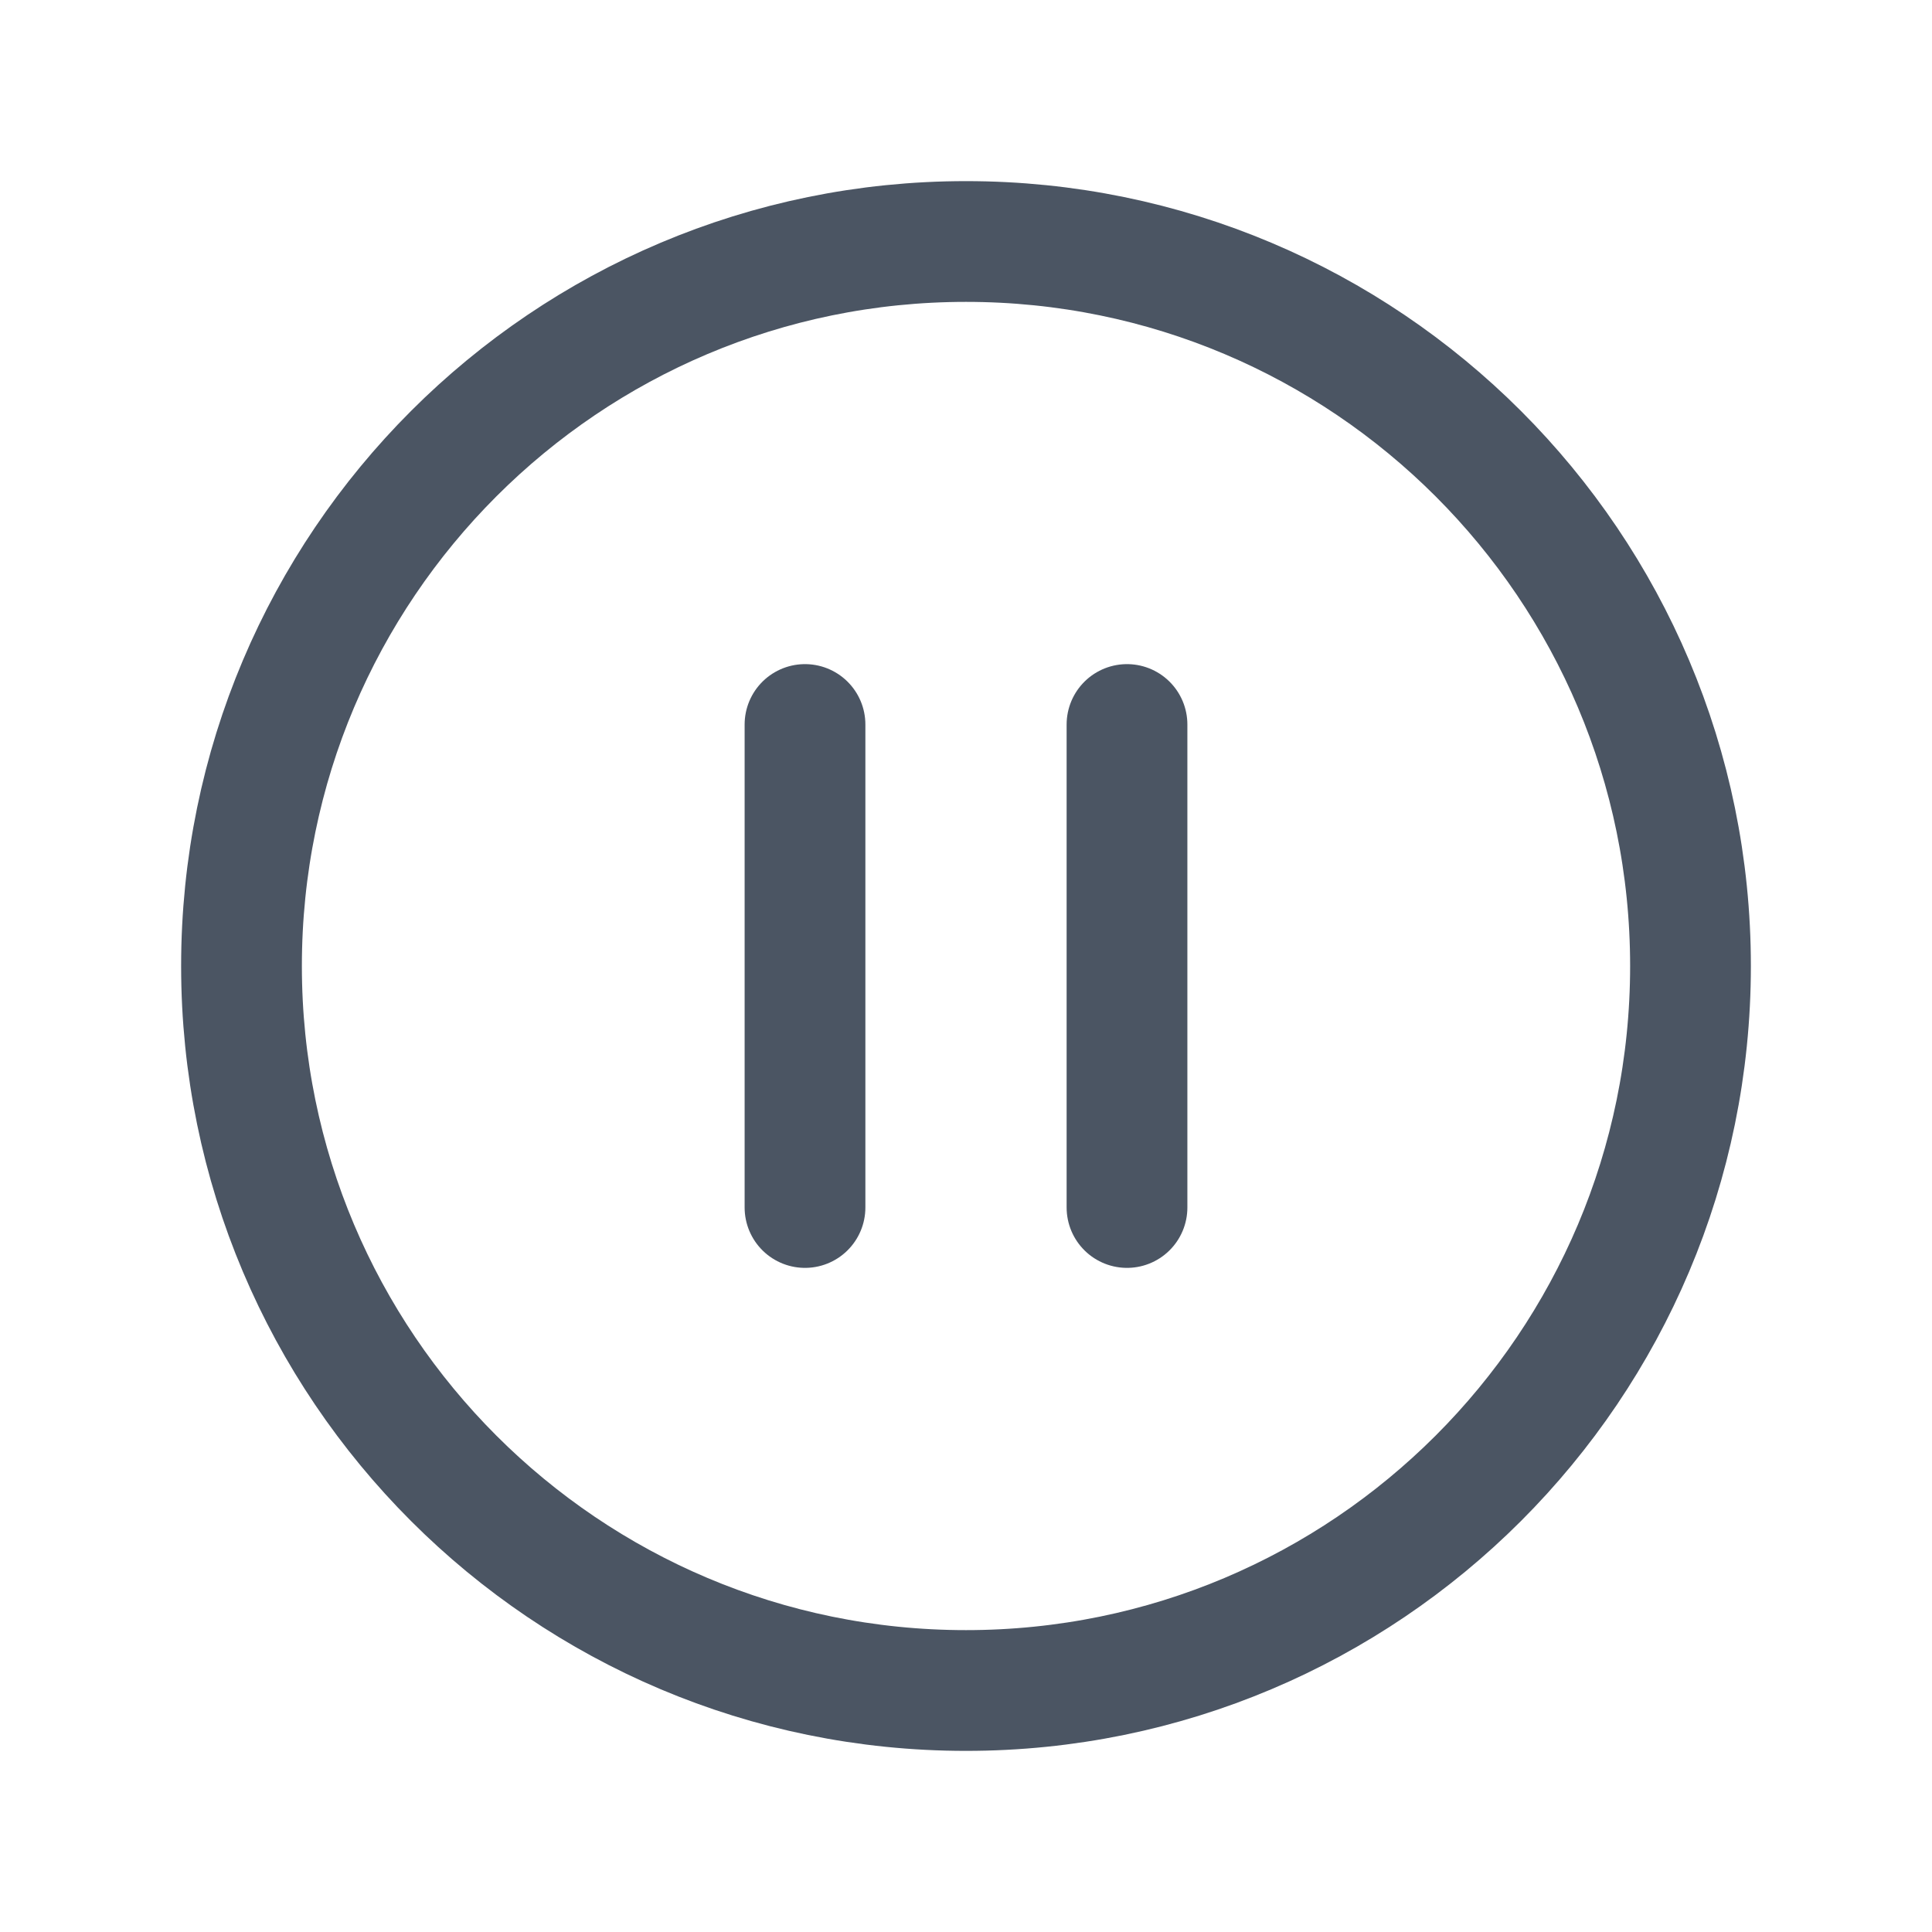
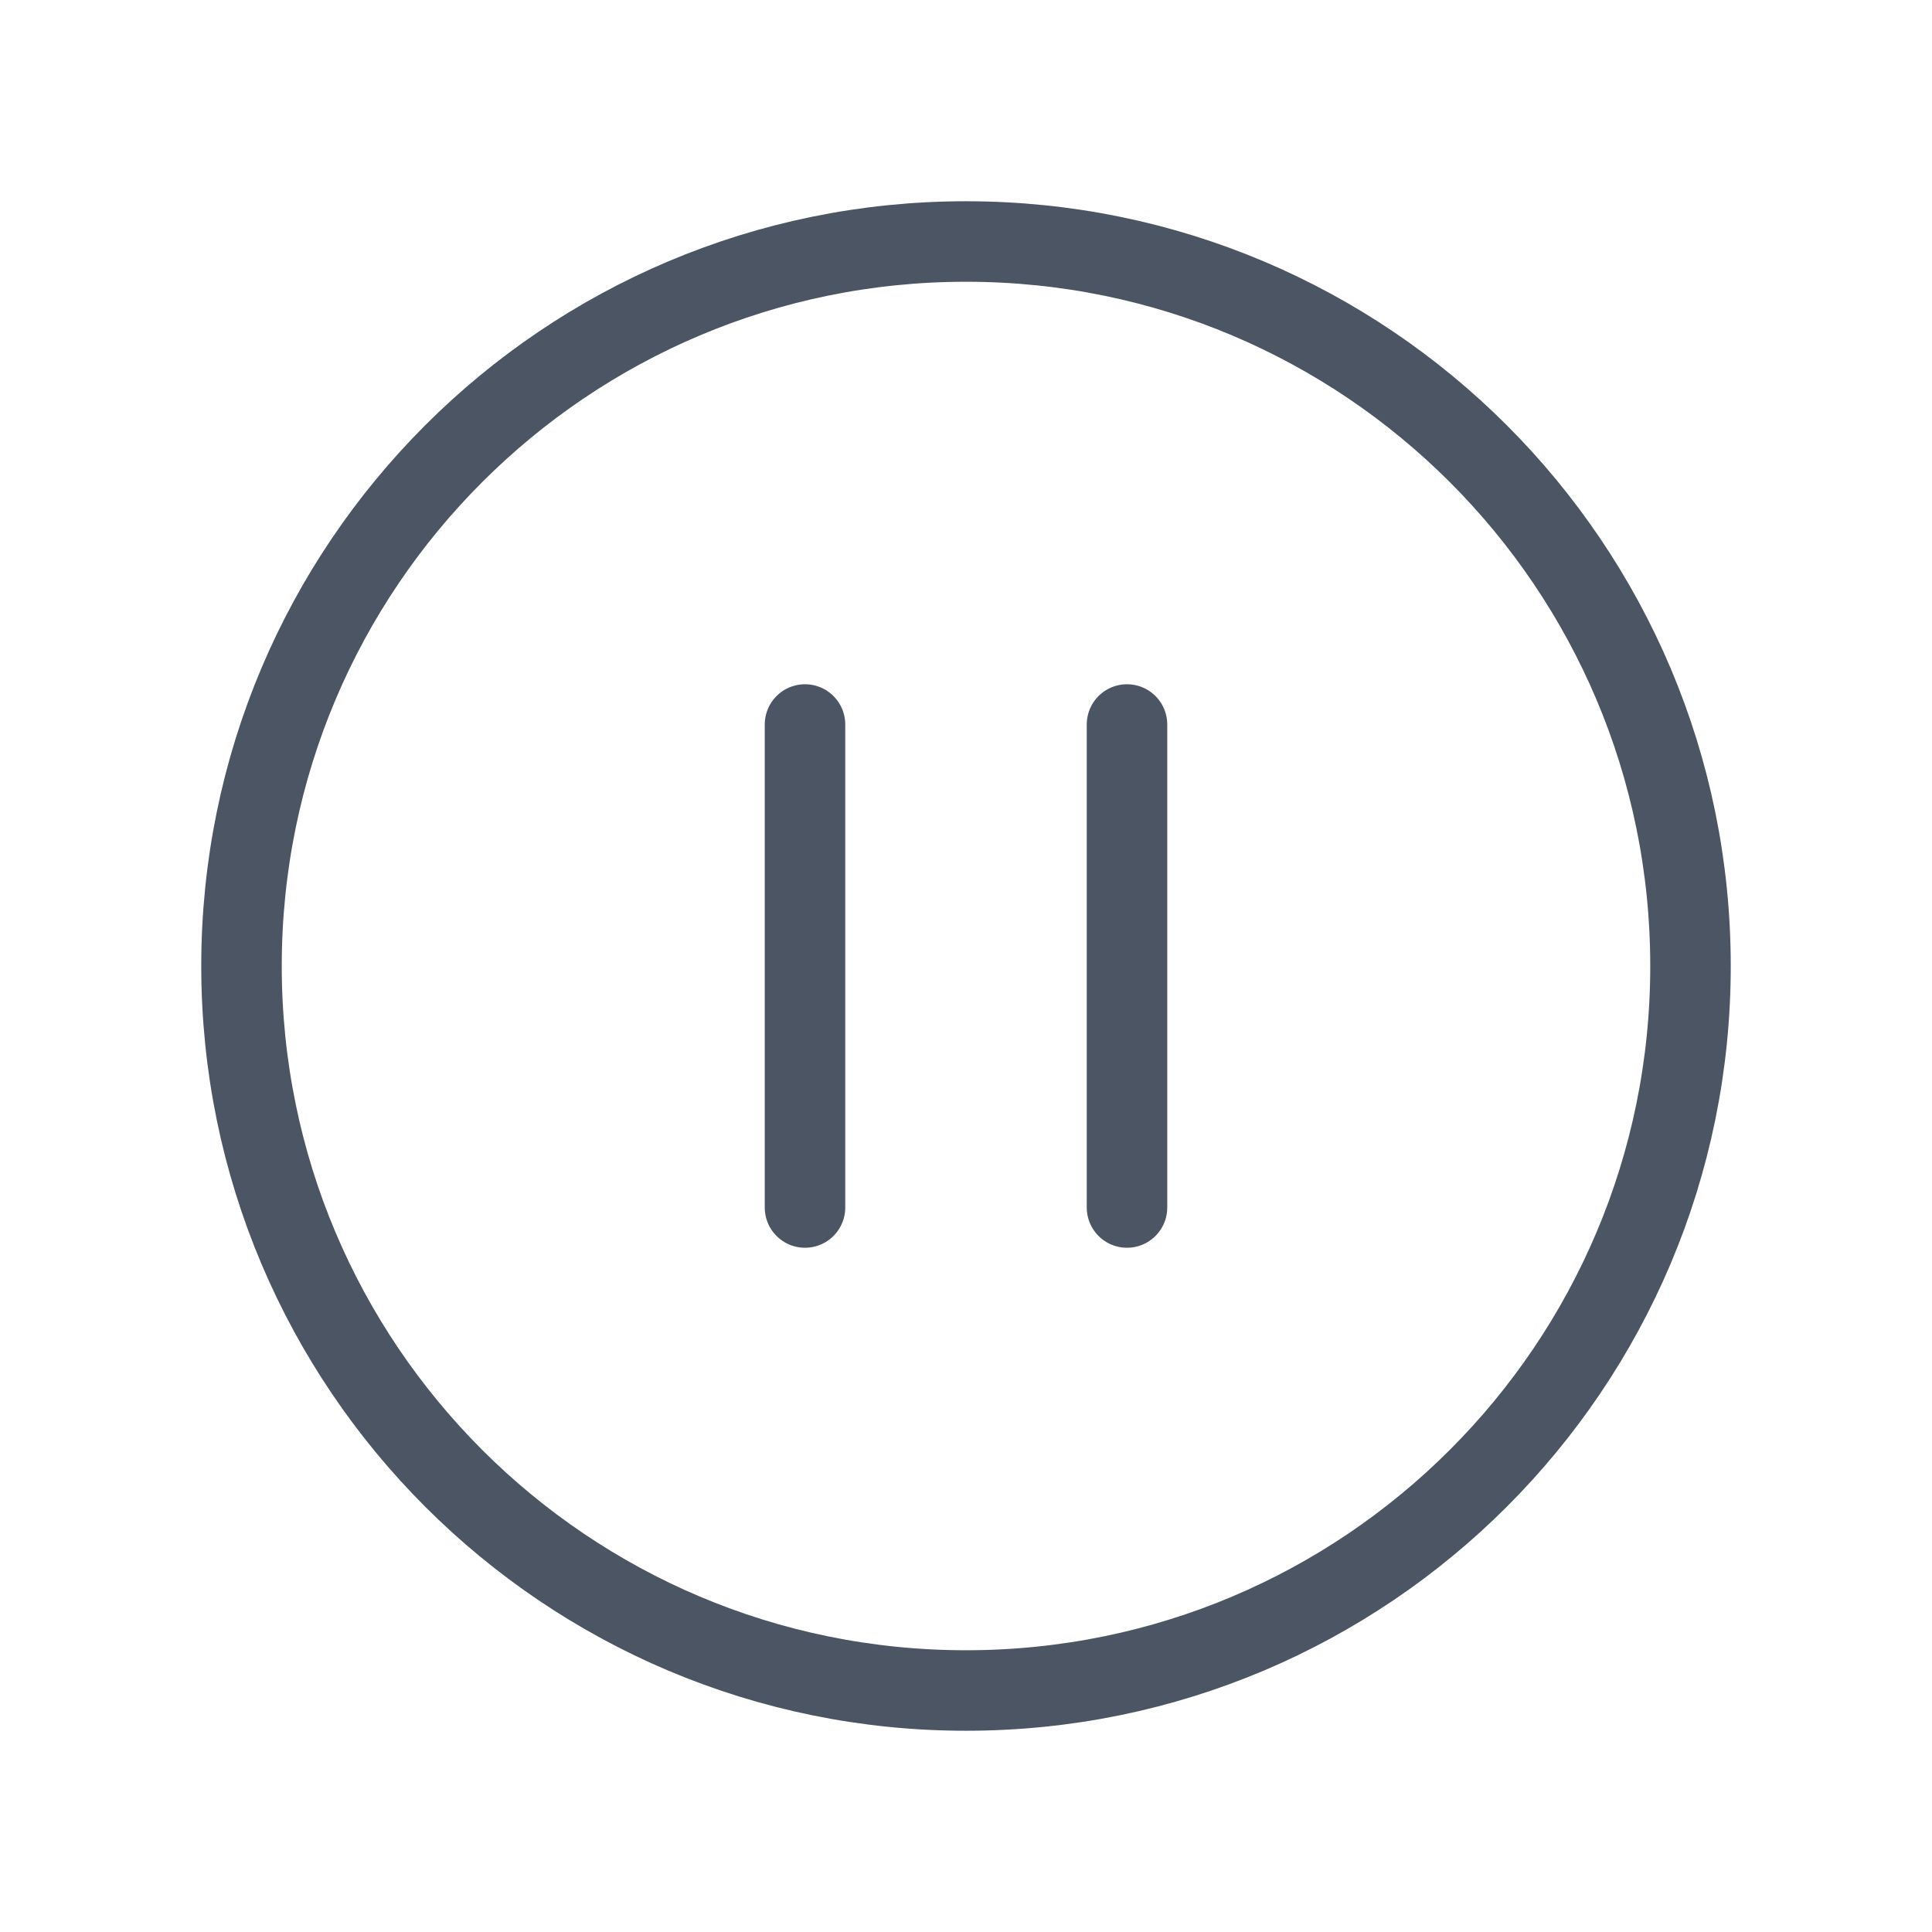
<svg xmlns="http://www.w3.org/2000/svg" width="24" height="24" viewBox="0 0 24 24" fill="none">
-   <path d="M10 9V15M14 9V15M21 12C21 16.971 16.971 21 12 21C7.029 21 3 16.971 3 12C3 7.029 7.029 3 12 3C16.971 3 21 7.029 21 12Z" stroke="#4B5563" stroke-width="1.5" stroke-linecap="round" stroke-linejoin="round" />
+   <path d="M10 9V15M14 9V15M21 12C21 16.971 16.971 21 12 21C7.029 21 3 16.971 3 12C3 7.029 7.029 3 12 3C16.971 3 21 7.029 21 12Z" stroke="#4B5563" stroke-width="1" stroke-linecap="round" stroke-linejoin="round" />
</svg>
